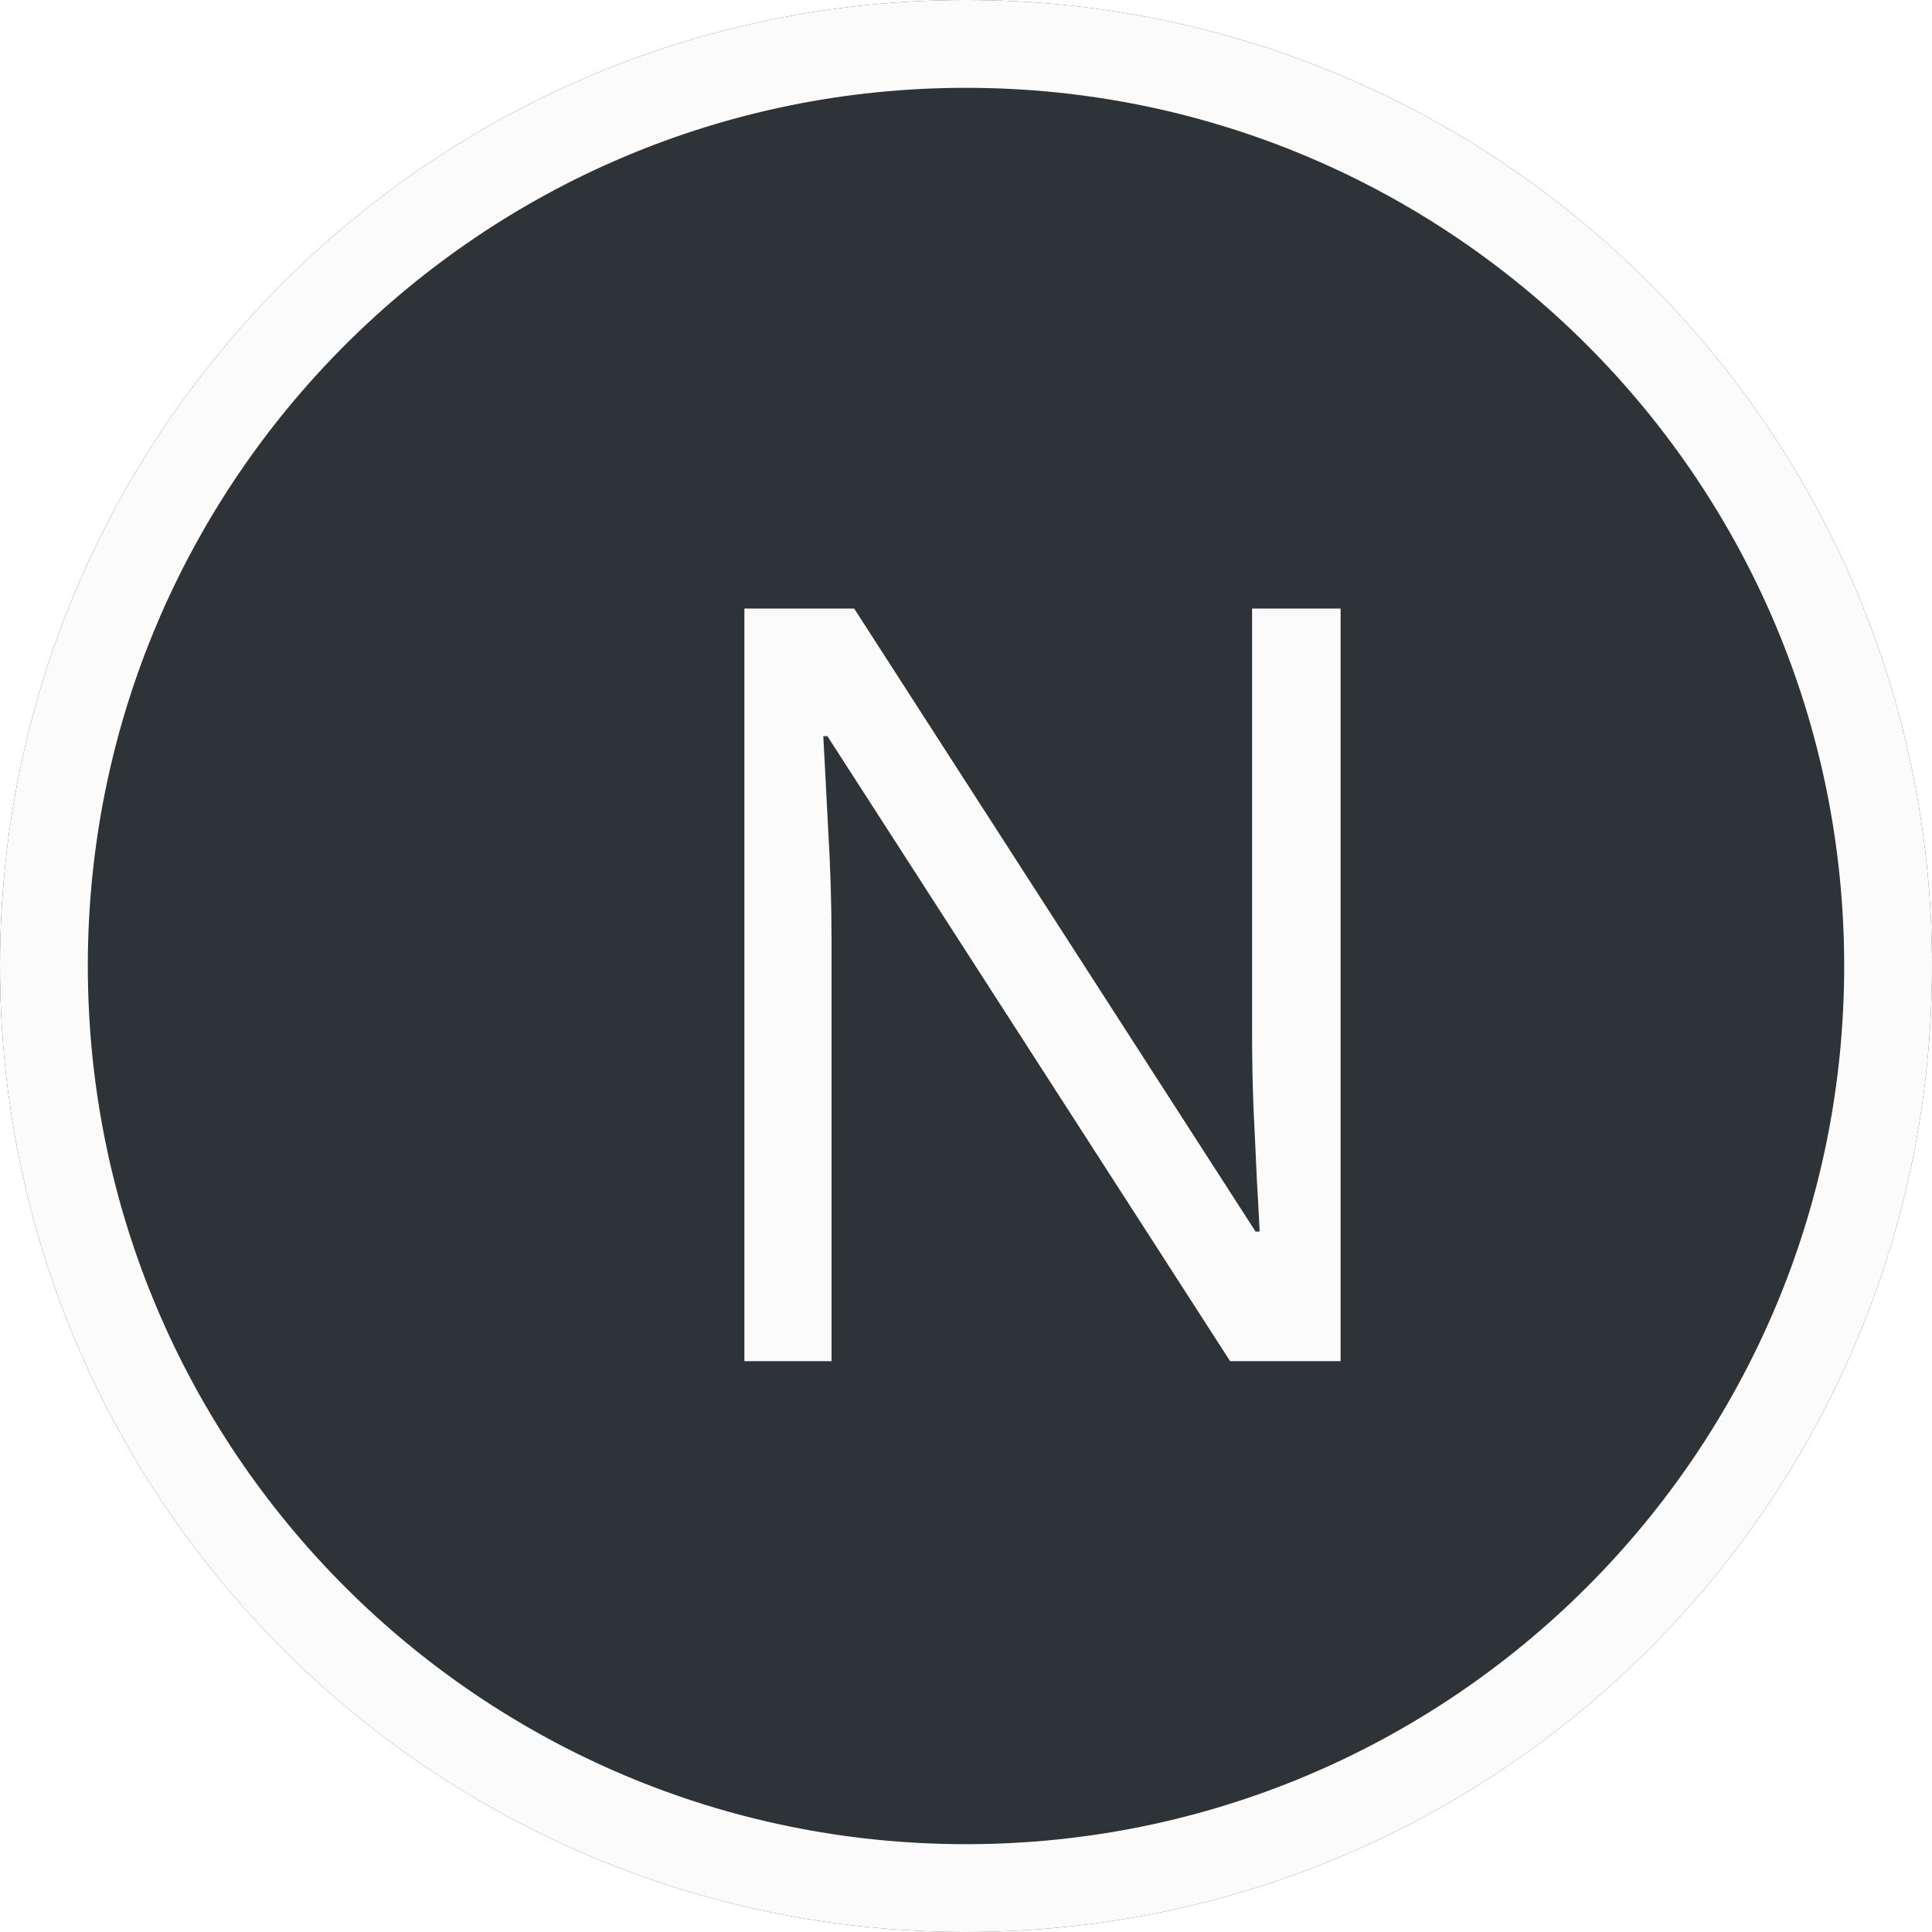
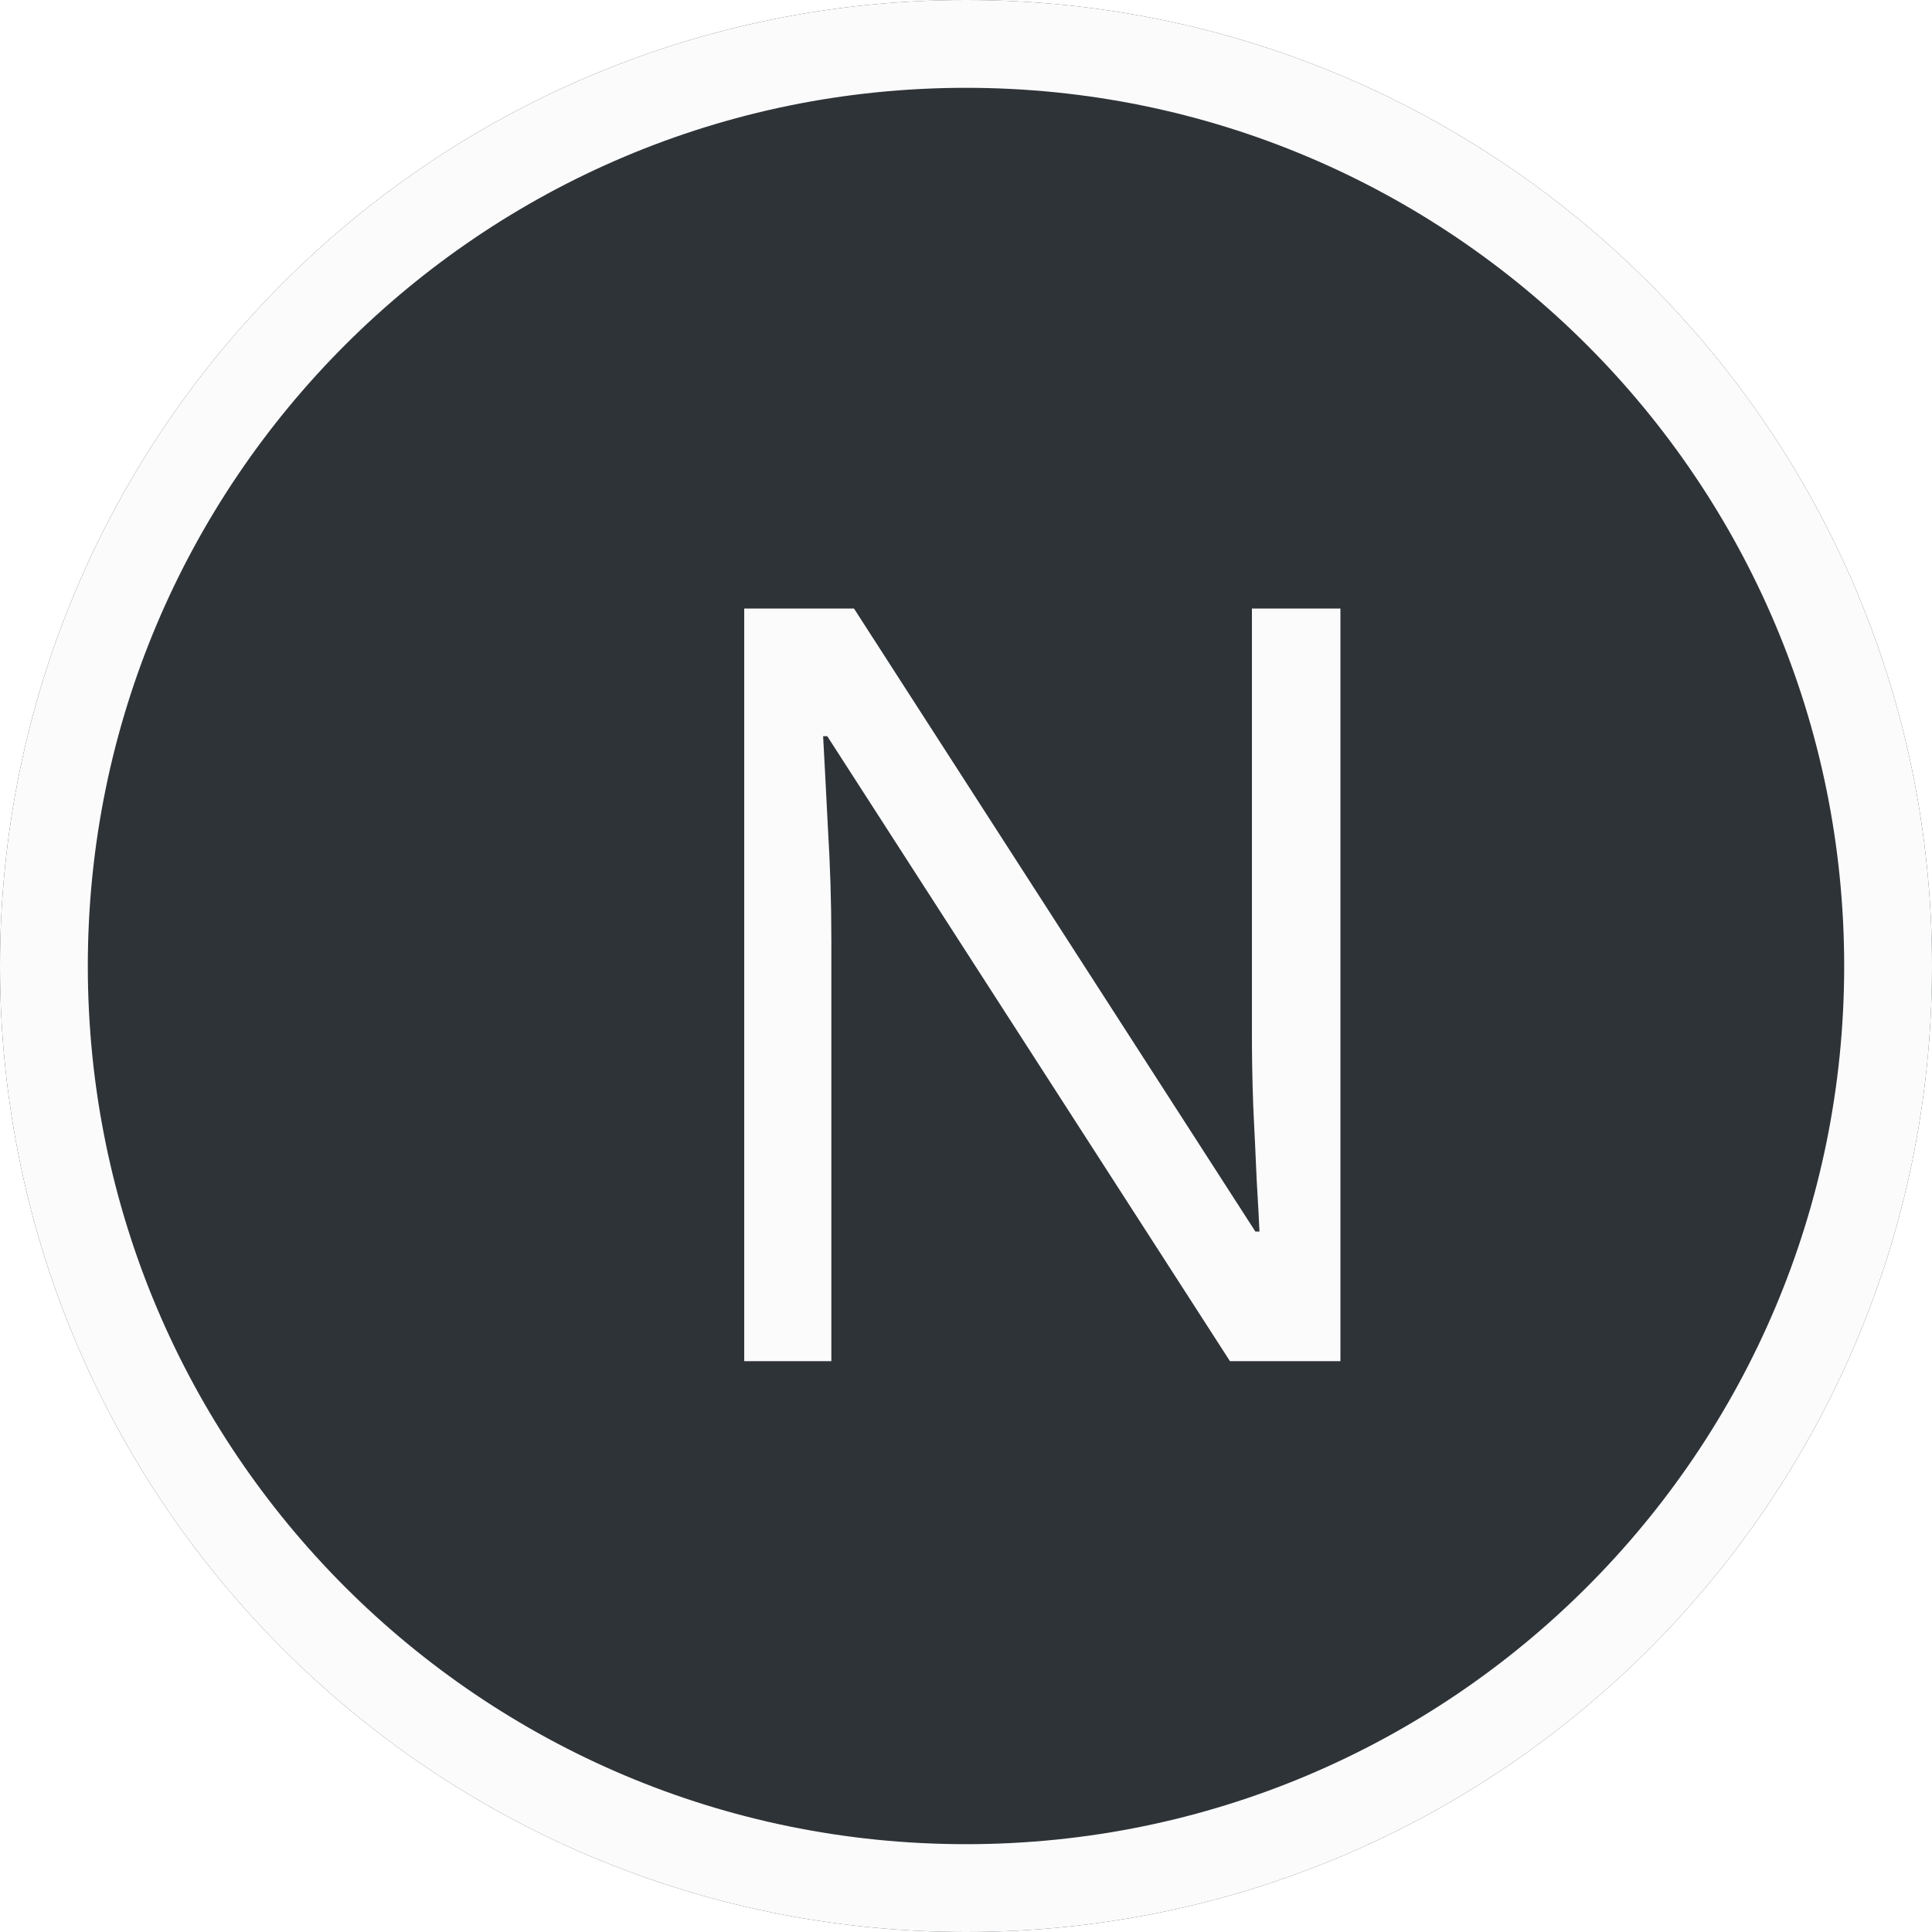
- <svg xmlns="http://www.w3.org/2000/svg" xmlns:xlink="http://www.w3.org/1999/xlink" width="40px" height="40px" viewBox="0 0 44 44" version="1.1">
+ <svg xmlns="http://www.w3.org/2000/svg" xmlns:xlink="http://www.w3.org/1999/xlink" width="44" height="44">
  <defs>
-     <circle id="path-1" cx="22" cy="22" r="22" />
+     <circle id="a" cx="22" cy="22" r="22" />
  </defs>
-   <g id="social-icons" stroke="none" stroke-width="1" fill="none" fill-rule="evenodd" transform="translate(-40, -510)">
-     <g id="nazdratenko" transform="translate(40, 510)">
-       <rect id="Rectangle" x="0" y="0" width="44" height="44" />
-       <g id="Oval">
-         <use fill="#2E3338" fill-rule="evenodd" xlink:href="#path-1" />
-         <circle stroke="#FBFBFB" stroke-width="2" cx="22" cy="22" r="21" />
-       </g>
-       <text id="N" fill="#FBFBFB" font-family="ChalkboardSE-Regular, Chalkboard SE" font-size="24" font-weight="normal">
-         <tspan x="14.624" y="31">N</tspan>
-       </text>
+   <g fill="none" fill-rule="evenodd">
+     <path d="M0 0h44v44H0z" />
+     <g>
+       <use fill="#2E3338" xlink:href="#a" />
+       <circle stroke="#FBFBFB" stroke-width="2" cx="22" cy="22" r="21" />
    </g>
+     <text fill="#FBFBFB" font-family="ChalkboardSE-Regular, Chalkboard SE" font-size="24">
+       <tspan x="14.62" y="31">N</tspan>
+     </text>
  </g>
</svg>
